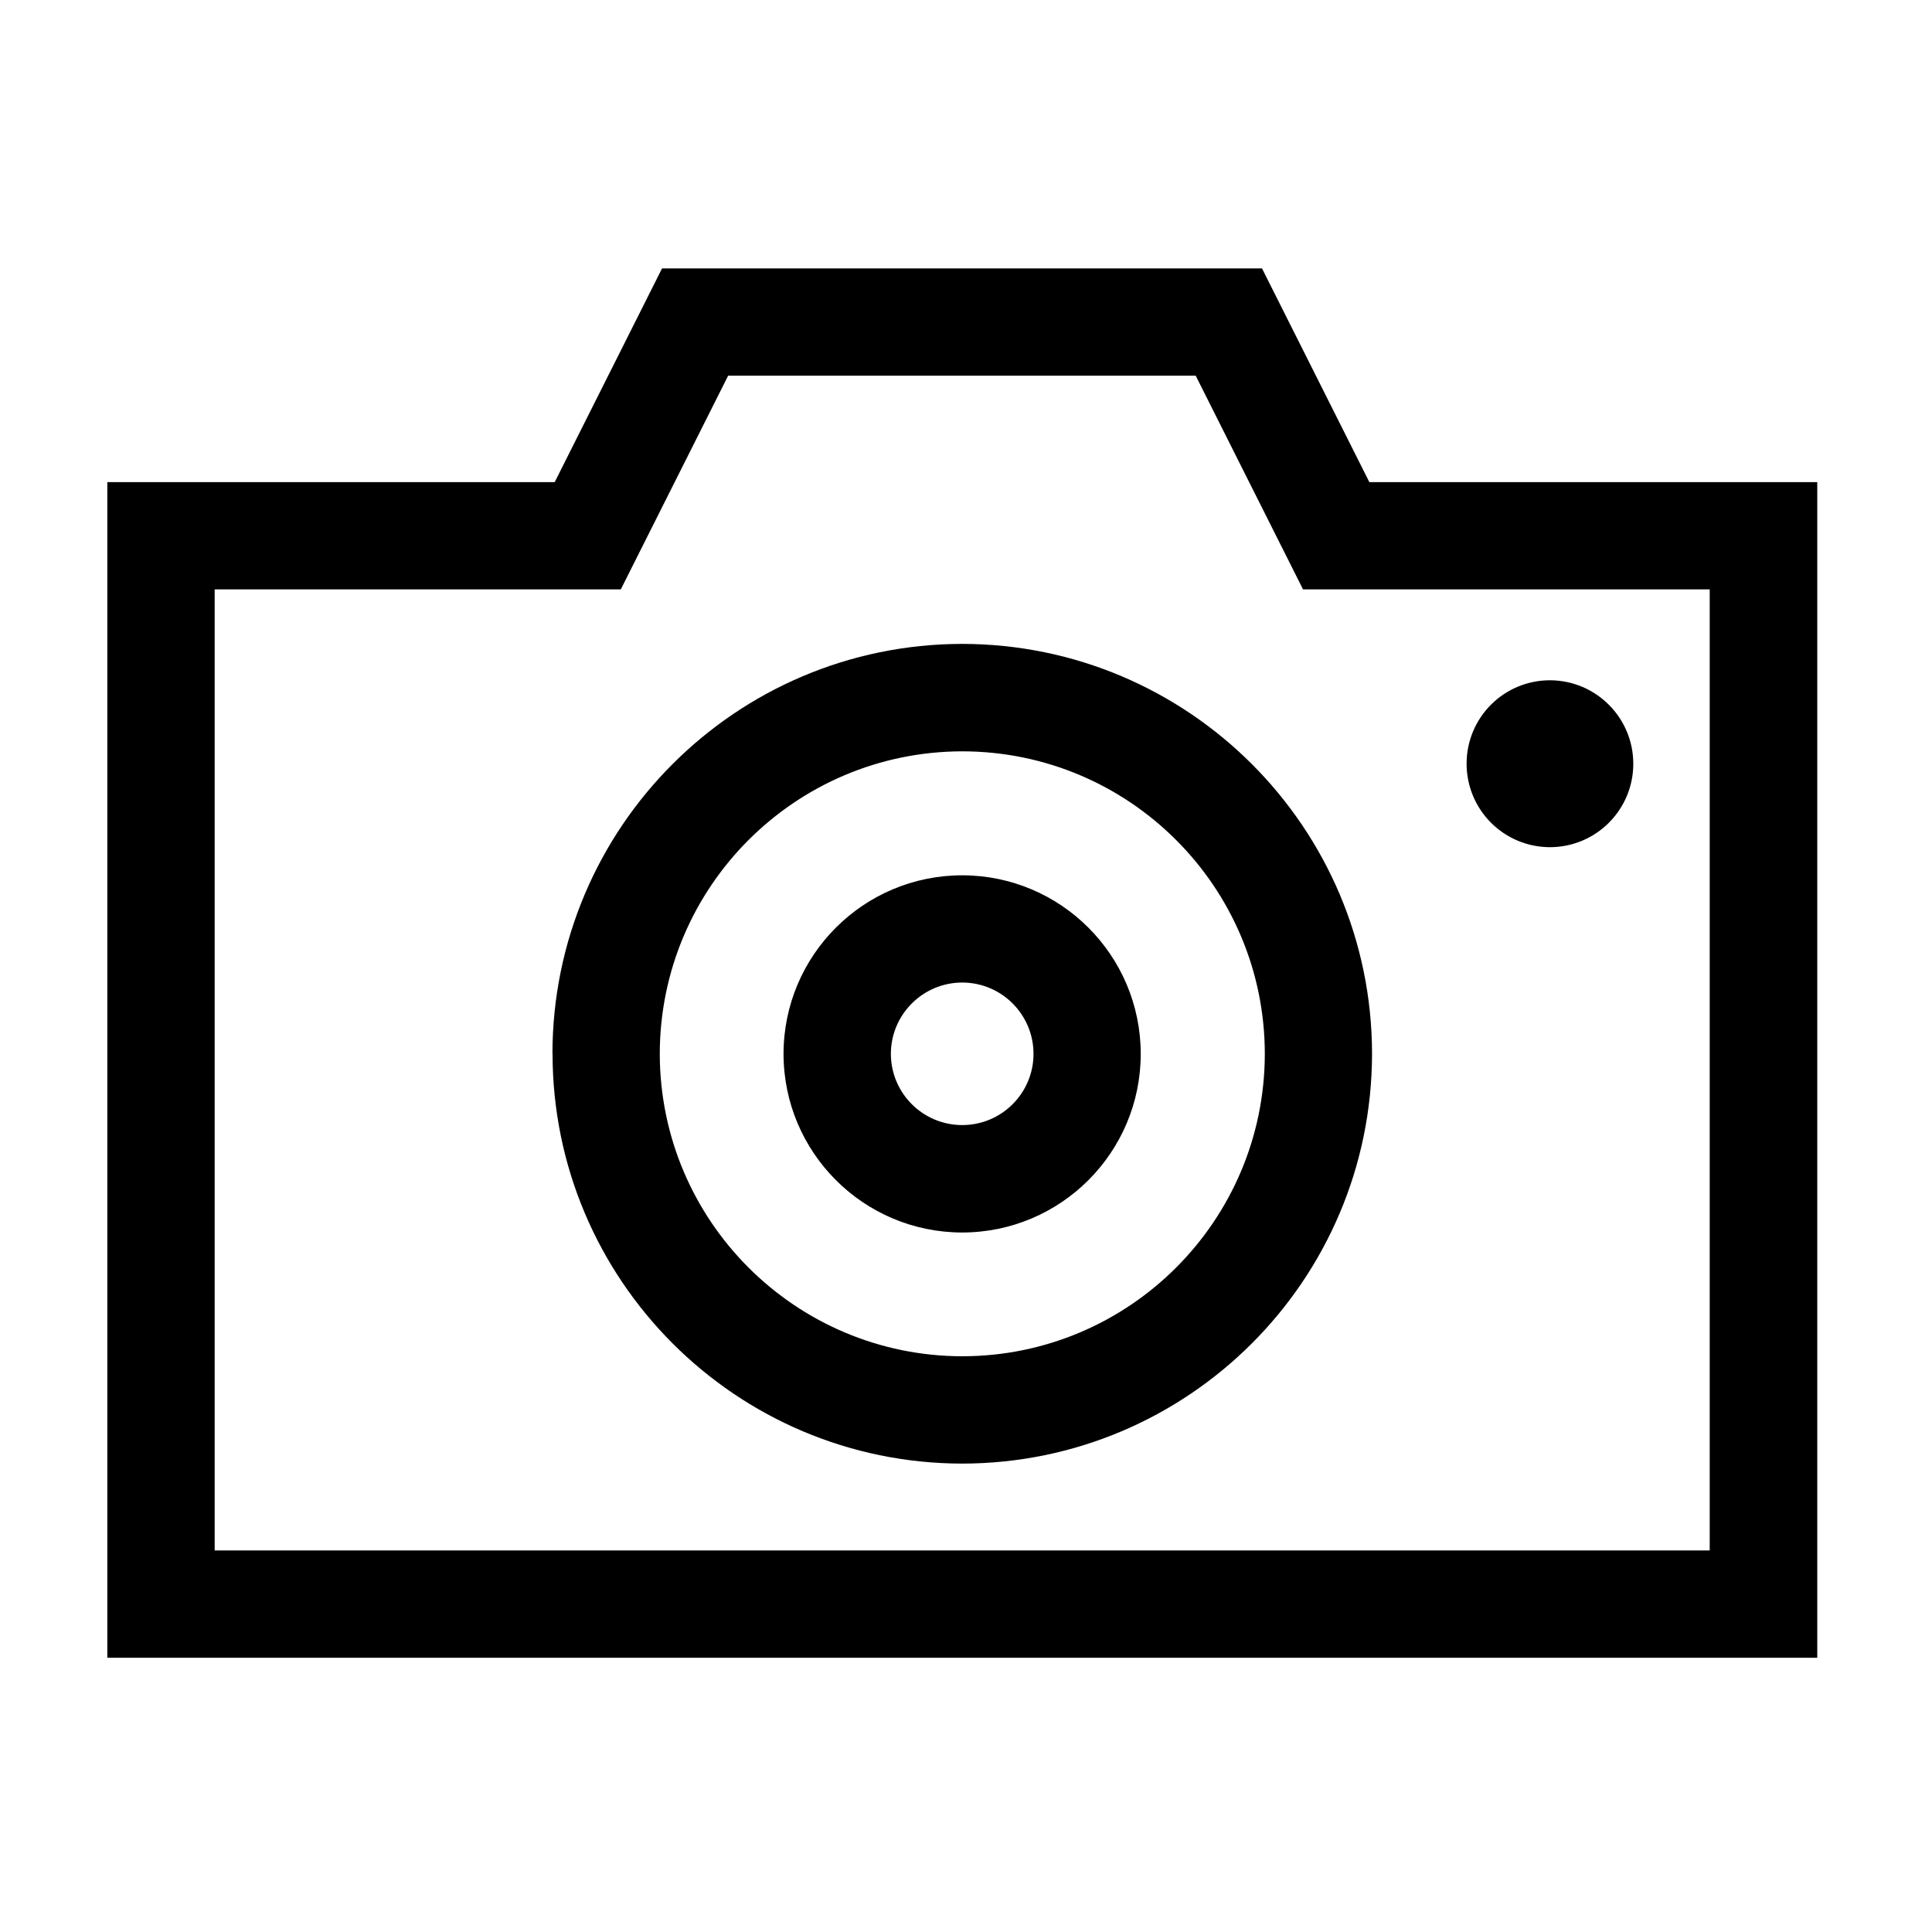
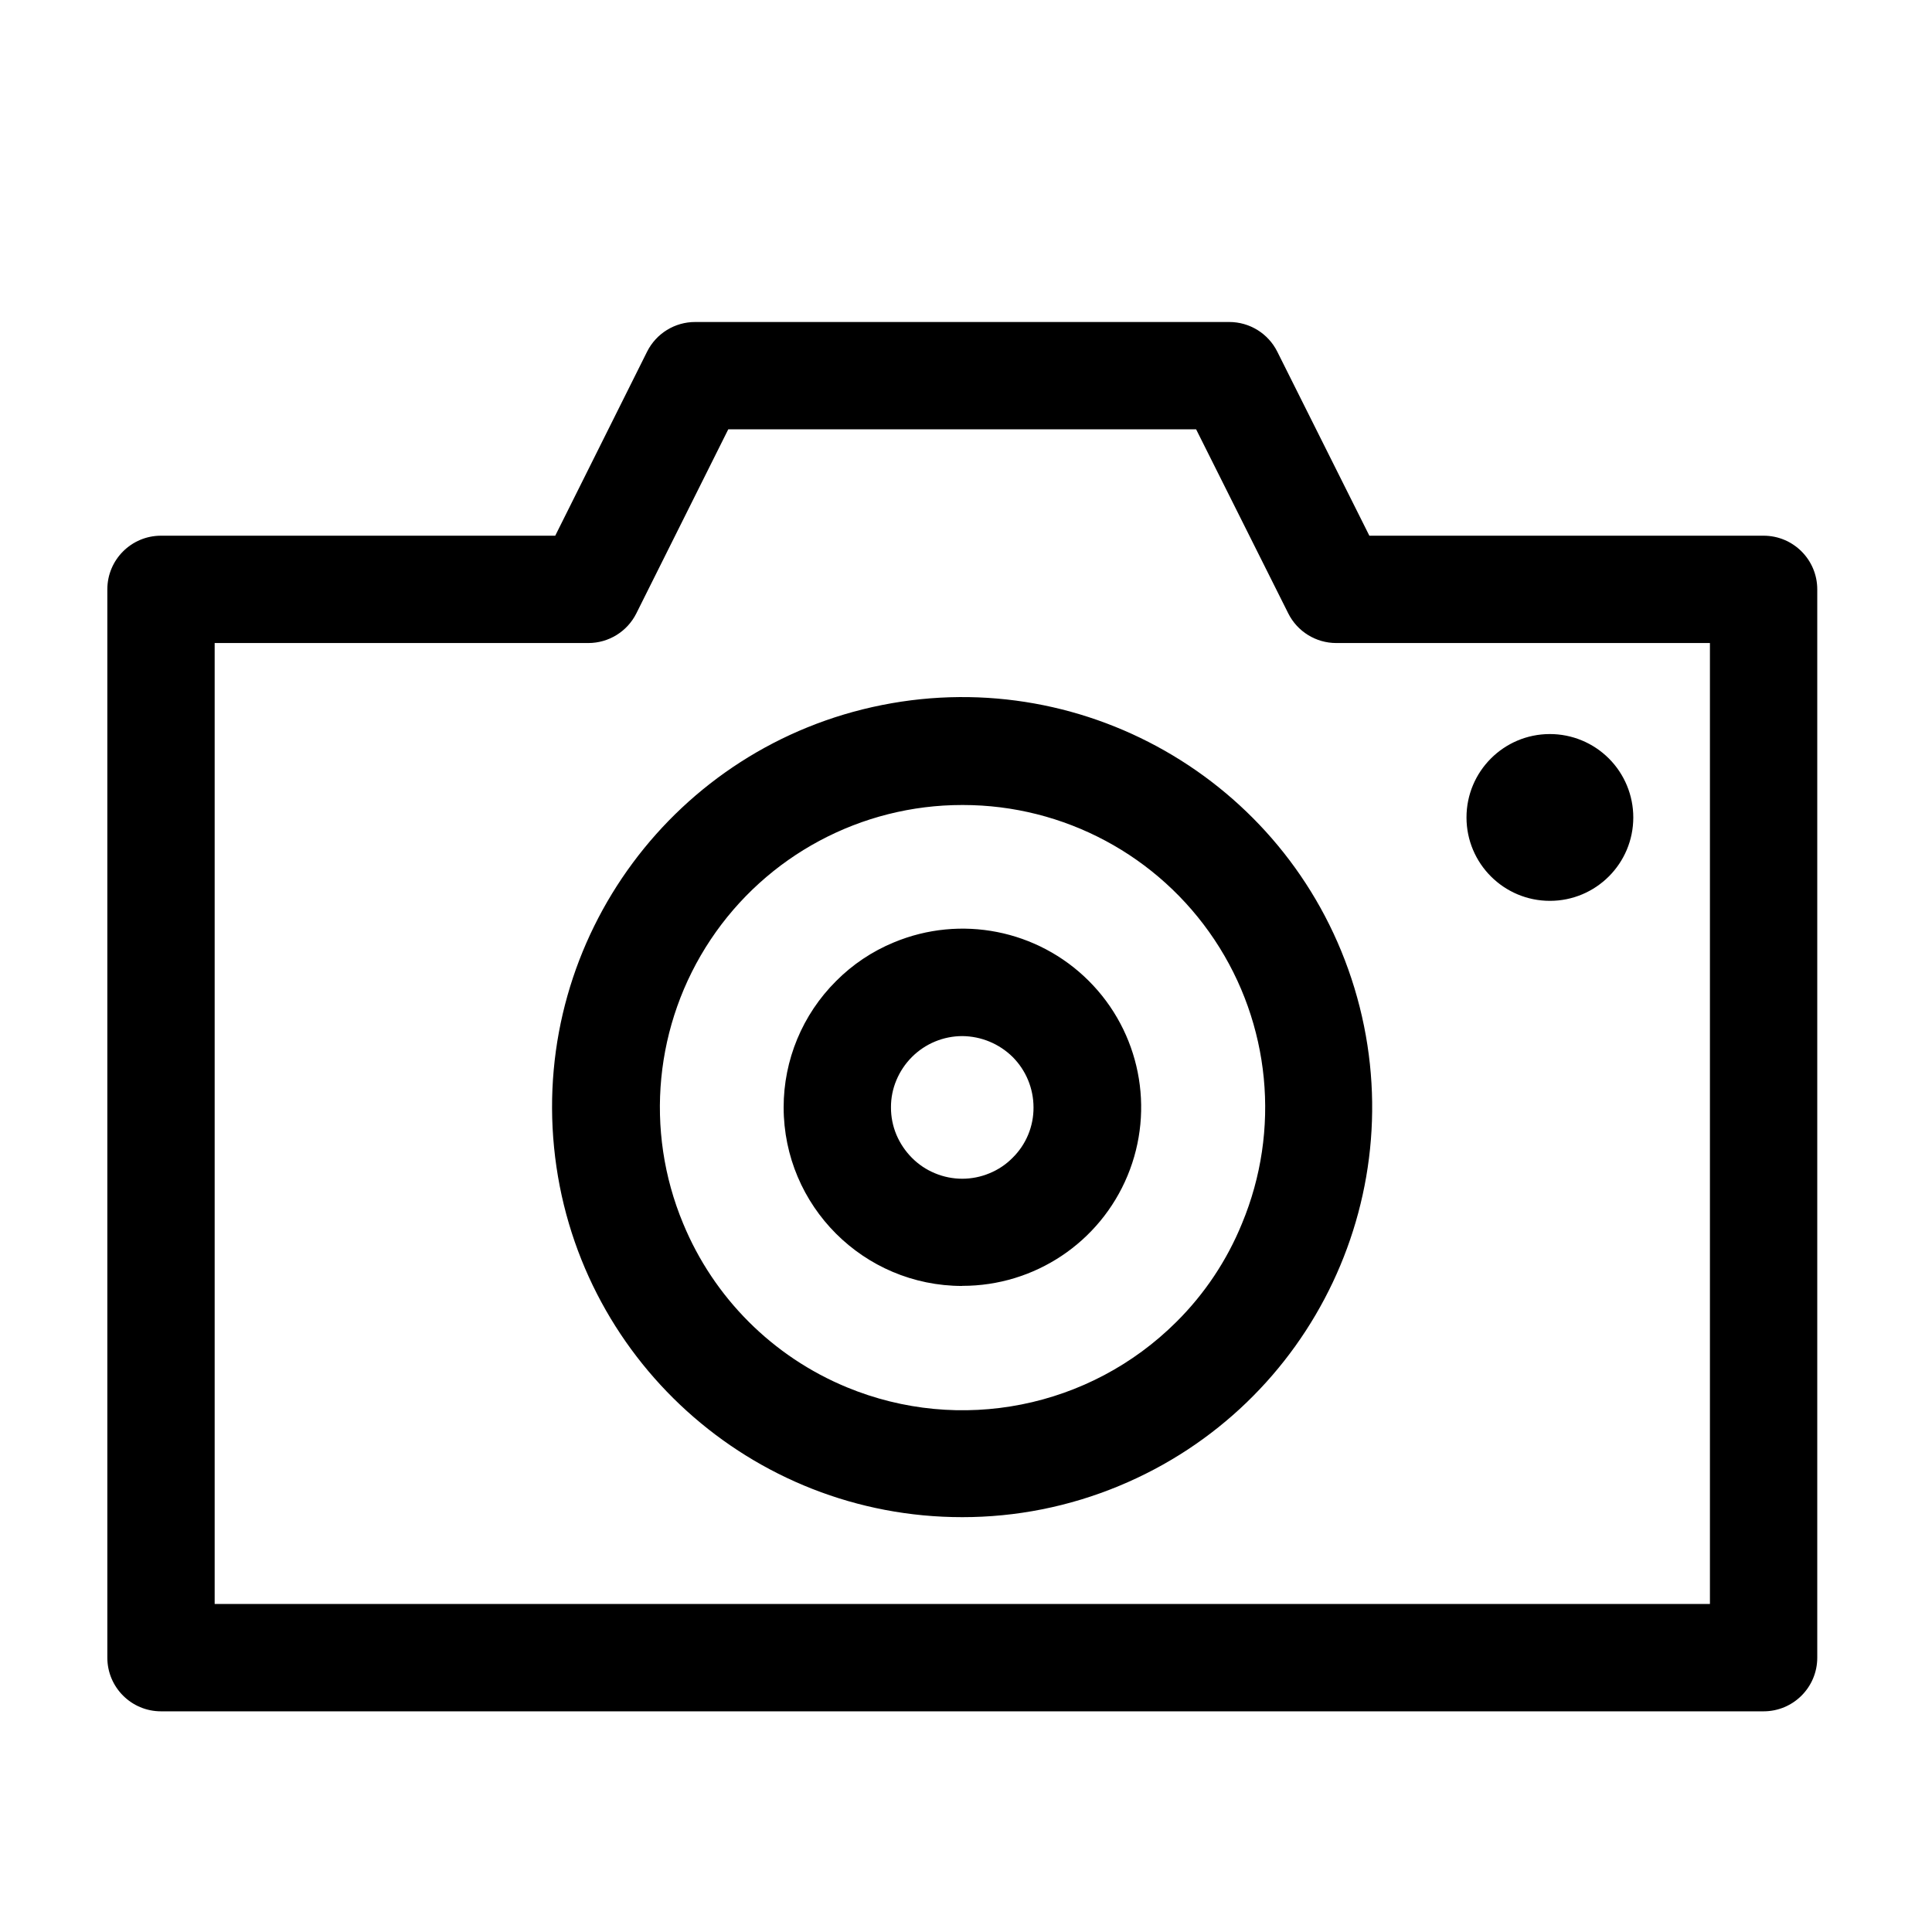
<svg xmlns="http://www.w3.org/2000/svg" viewBox="0 0 18 18">
-   <path fill="currentColor" d="M-5375-1114.055v-10.953h4.168l1-1.991h5.59l1,1.991h4.173v10.953Zm1-1h13.929v-8.954h-3.789l-1-1.991h-4.356l-1,1.991H-5374Zm3.147-4.627a3.822,3.822,0,0,1,3.817-3.819,3.823,3.823,0,0,1,3.819,3.819,3.823,3.823,0,0,1-3.819,3.818A3.821,3.821,0,0,1-5370.852-1119.682Zm1,0a2.822,2.822,0,0,0,2.818,2.818,2.821,2.821,0,0,0,2.819-2.818,2.821,2.821,0,0,0-2.819-2.818A2.822,2.822,0,0,0-5369.853-1119.682Zm1.153,0a1.665,1.665,0,0,1,1.665-1.663,1.665,1.665,0,0,1,1.663,1.663,1.665,1.665,0,0,1-1.663,1.665A1.666,1.666,0,0,1-5368.7-1119.684Zm1,0a.665.665,0,0,0,.665.664.664.664,0,0,0,.664-.664.665.665,0,0,0-.664-.664A.666.666,0,0,0-5367.7-1119.684Zm6.138-1.925a.777.777,0,0,1-.774-.782.776.776,0,0,1,.78-.773.778.778,0,0,1,.773.781.777.777,0,0,1-.776.774Z" transform="translate(5376 1129.5)" />
+   <path fill="currentColor" d="M269.431,60.444H254.5a.5.5,0,0,1-.5-.5V49.991a.5.5,0,0,1,.5-.5h3.673l.856-1.715a.5.5,0,0,1,.448-.276h4.976a.5.5,0,0,1,.447.276l.858,1.715h3.673a.5.5,0,0,1,.5.5v9.953A.5.5,0,0,1,269.431,60.444Zm-14.431-1h13.931V50.491h-3.482a.5.5,0,0,1-.447-.277l-.858-1.714h-4.359l-.856,1.714a.5.5,0,0,1-.448.277H255Zm6.965-.809a3.82,3.82,0,1,1,1.461-.291A3.8,3.8,0,0,1,261.965,58.635Zm0-6.635a2.816,2.816,0,0,0-2.6,3.9,2.812,2.812,0,0,0,1.525,1.525,2.822,2.822,0,0,0,3.07-.609,2.761,2.761,0,0,0,.611-.916,2.817,2.817,0,0,0-2.6-3.9Zm0,4.481a1.665,1.665,0,0,1-1.664-1.664,1.659,1.659,0,0,1,.488-1.176,1.637,1.637,0,0,1,.539-.361,1.664,1.664,0,1,1,.637,3.2Zm0-2.328a.665.665,0,0,0-.468.194.673.673,0,0,0-.146.218.643.643,0,0,0-.05.252.653.653,0,0,0,.051.256.684.684,0,0,0,.144.214.65.65,0,0,0,.215.144.658.658,0,0,0,.508,0,.642.642,0,0,0,.216-.145.652.652,0,0,0,.194-.469.665.665,0,0,0-.194-.469.676.676,0,0,0-.47-.195Zm5.474-2.814a.777.777,0,1,0,.778.777A.777.777,0,0,0,267.439,51.339Z" transform="translate(-253 -44.5)" />
</svg>
